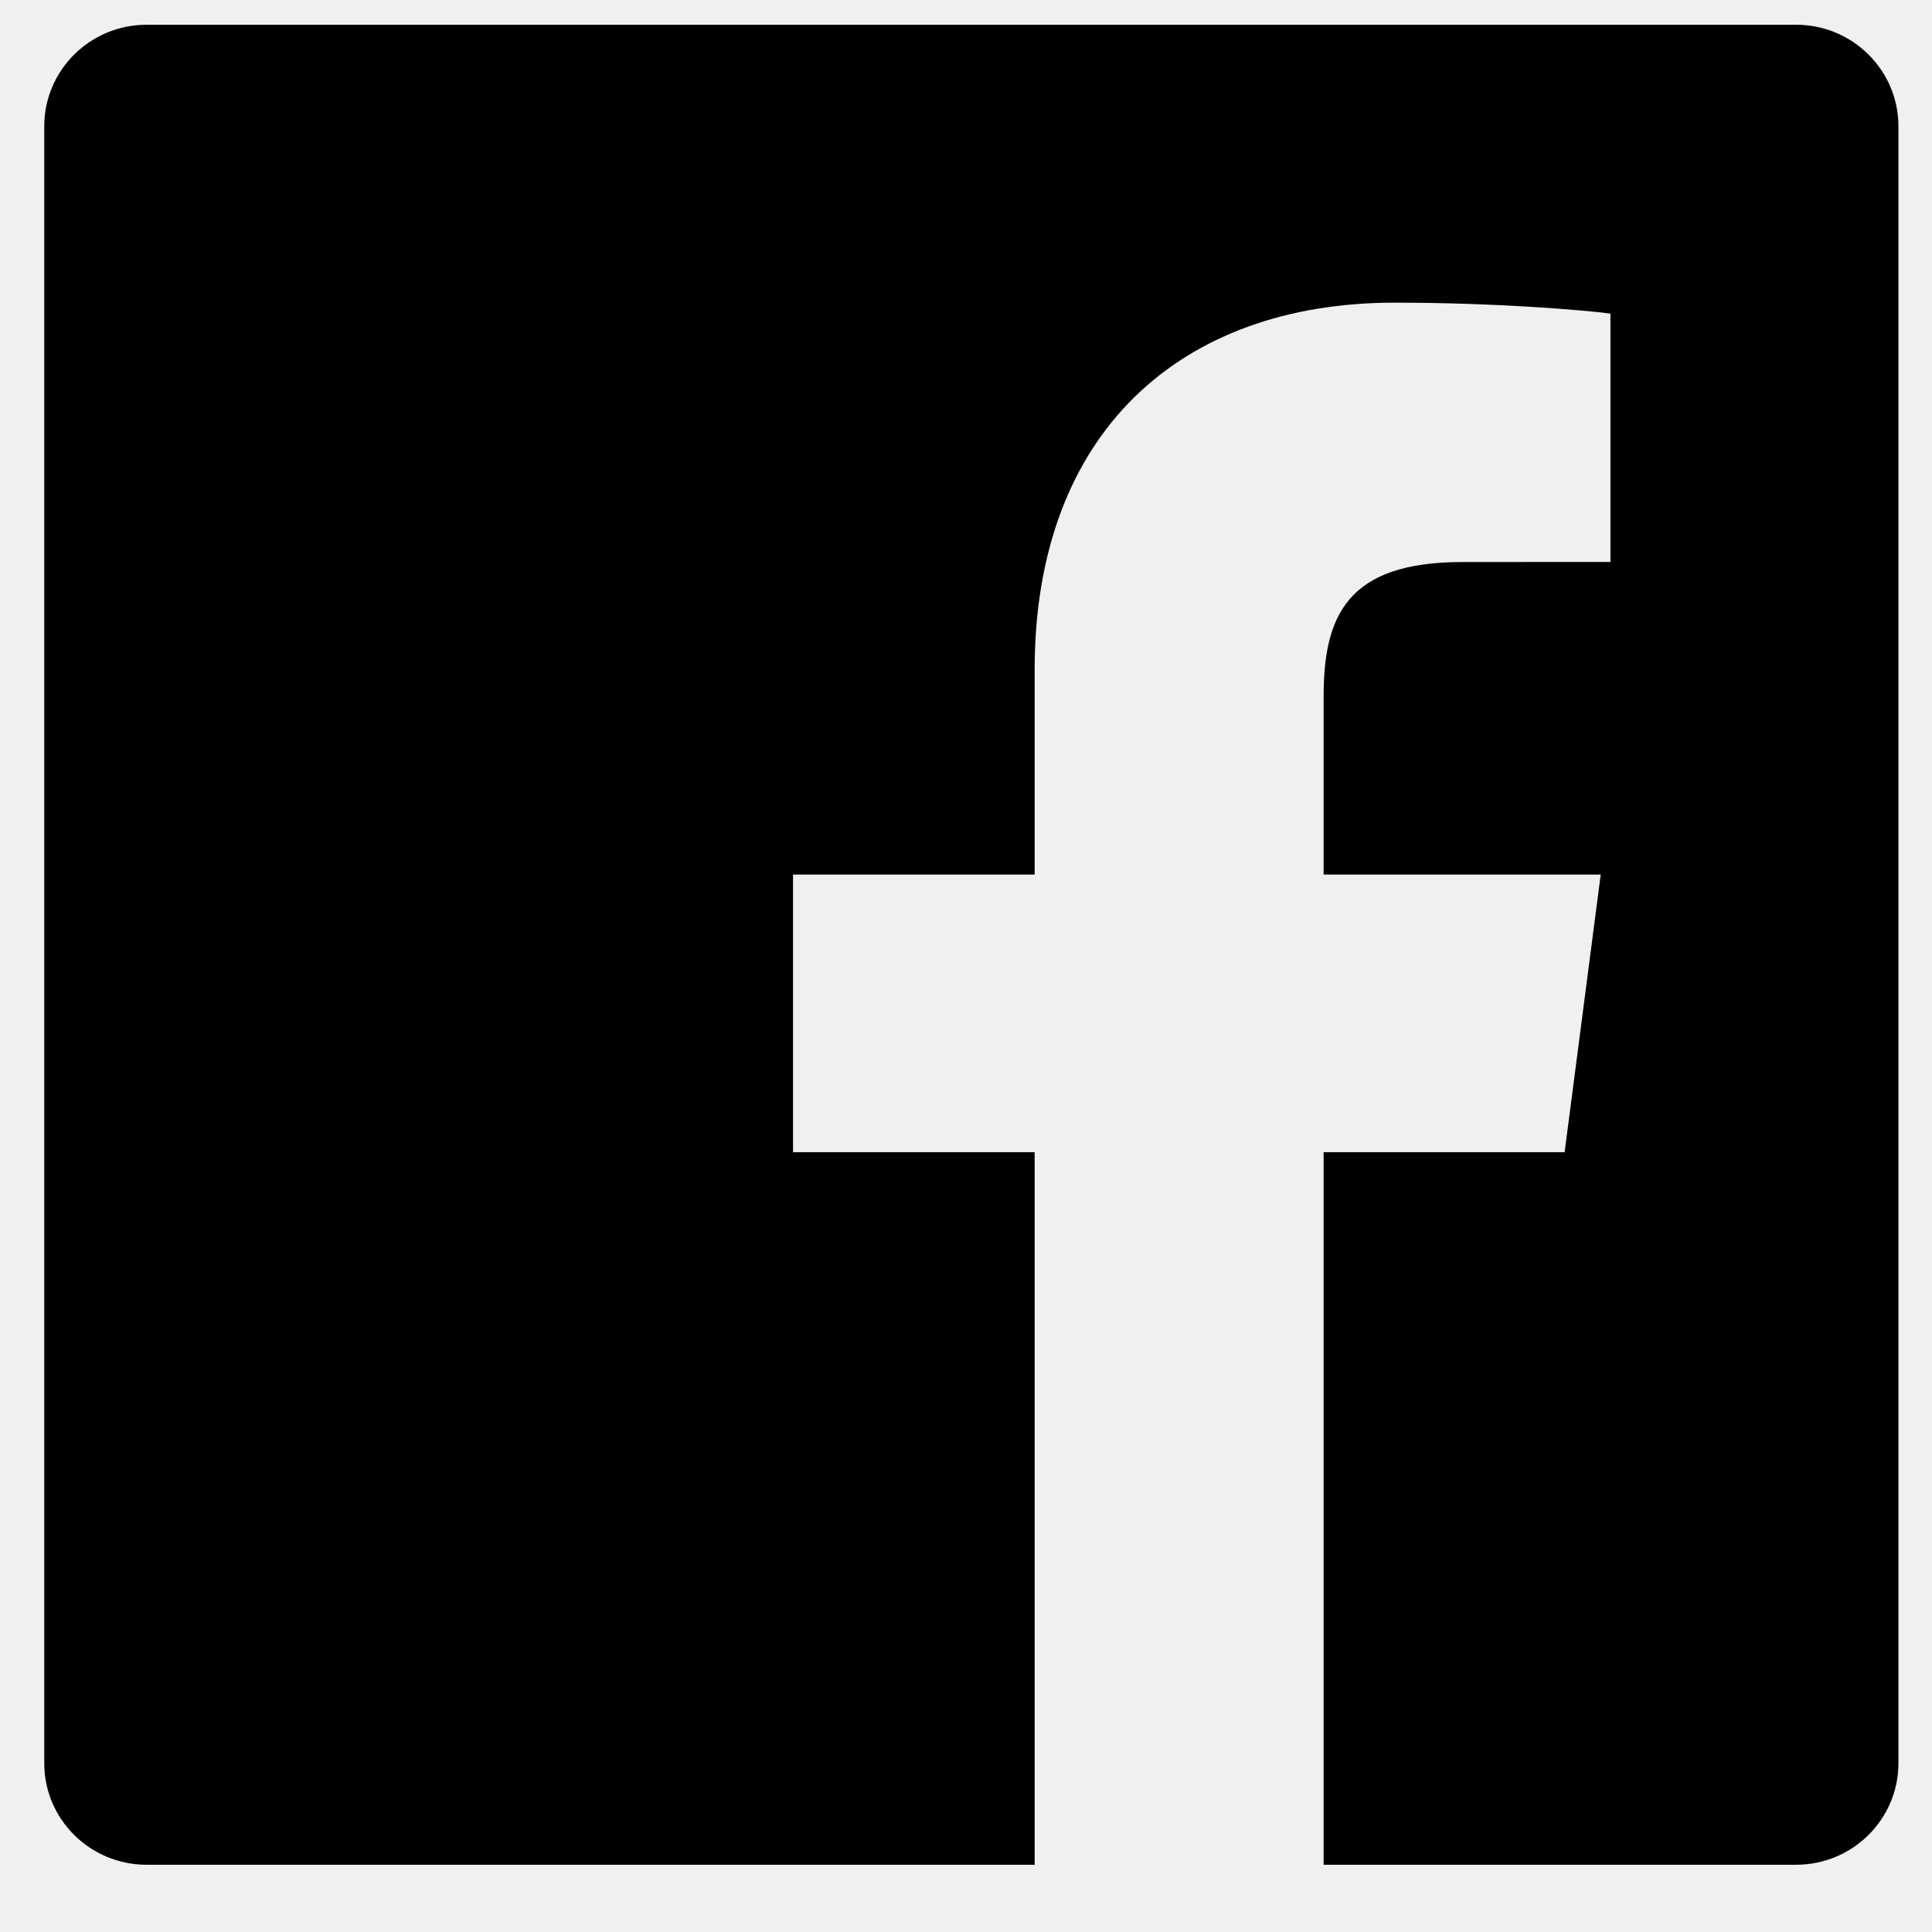
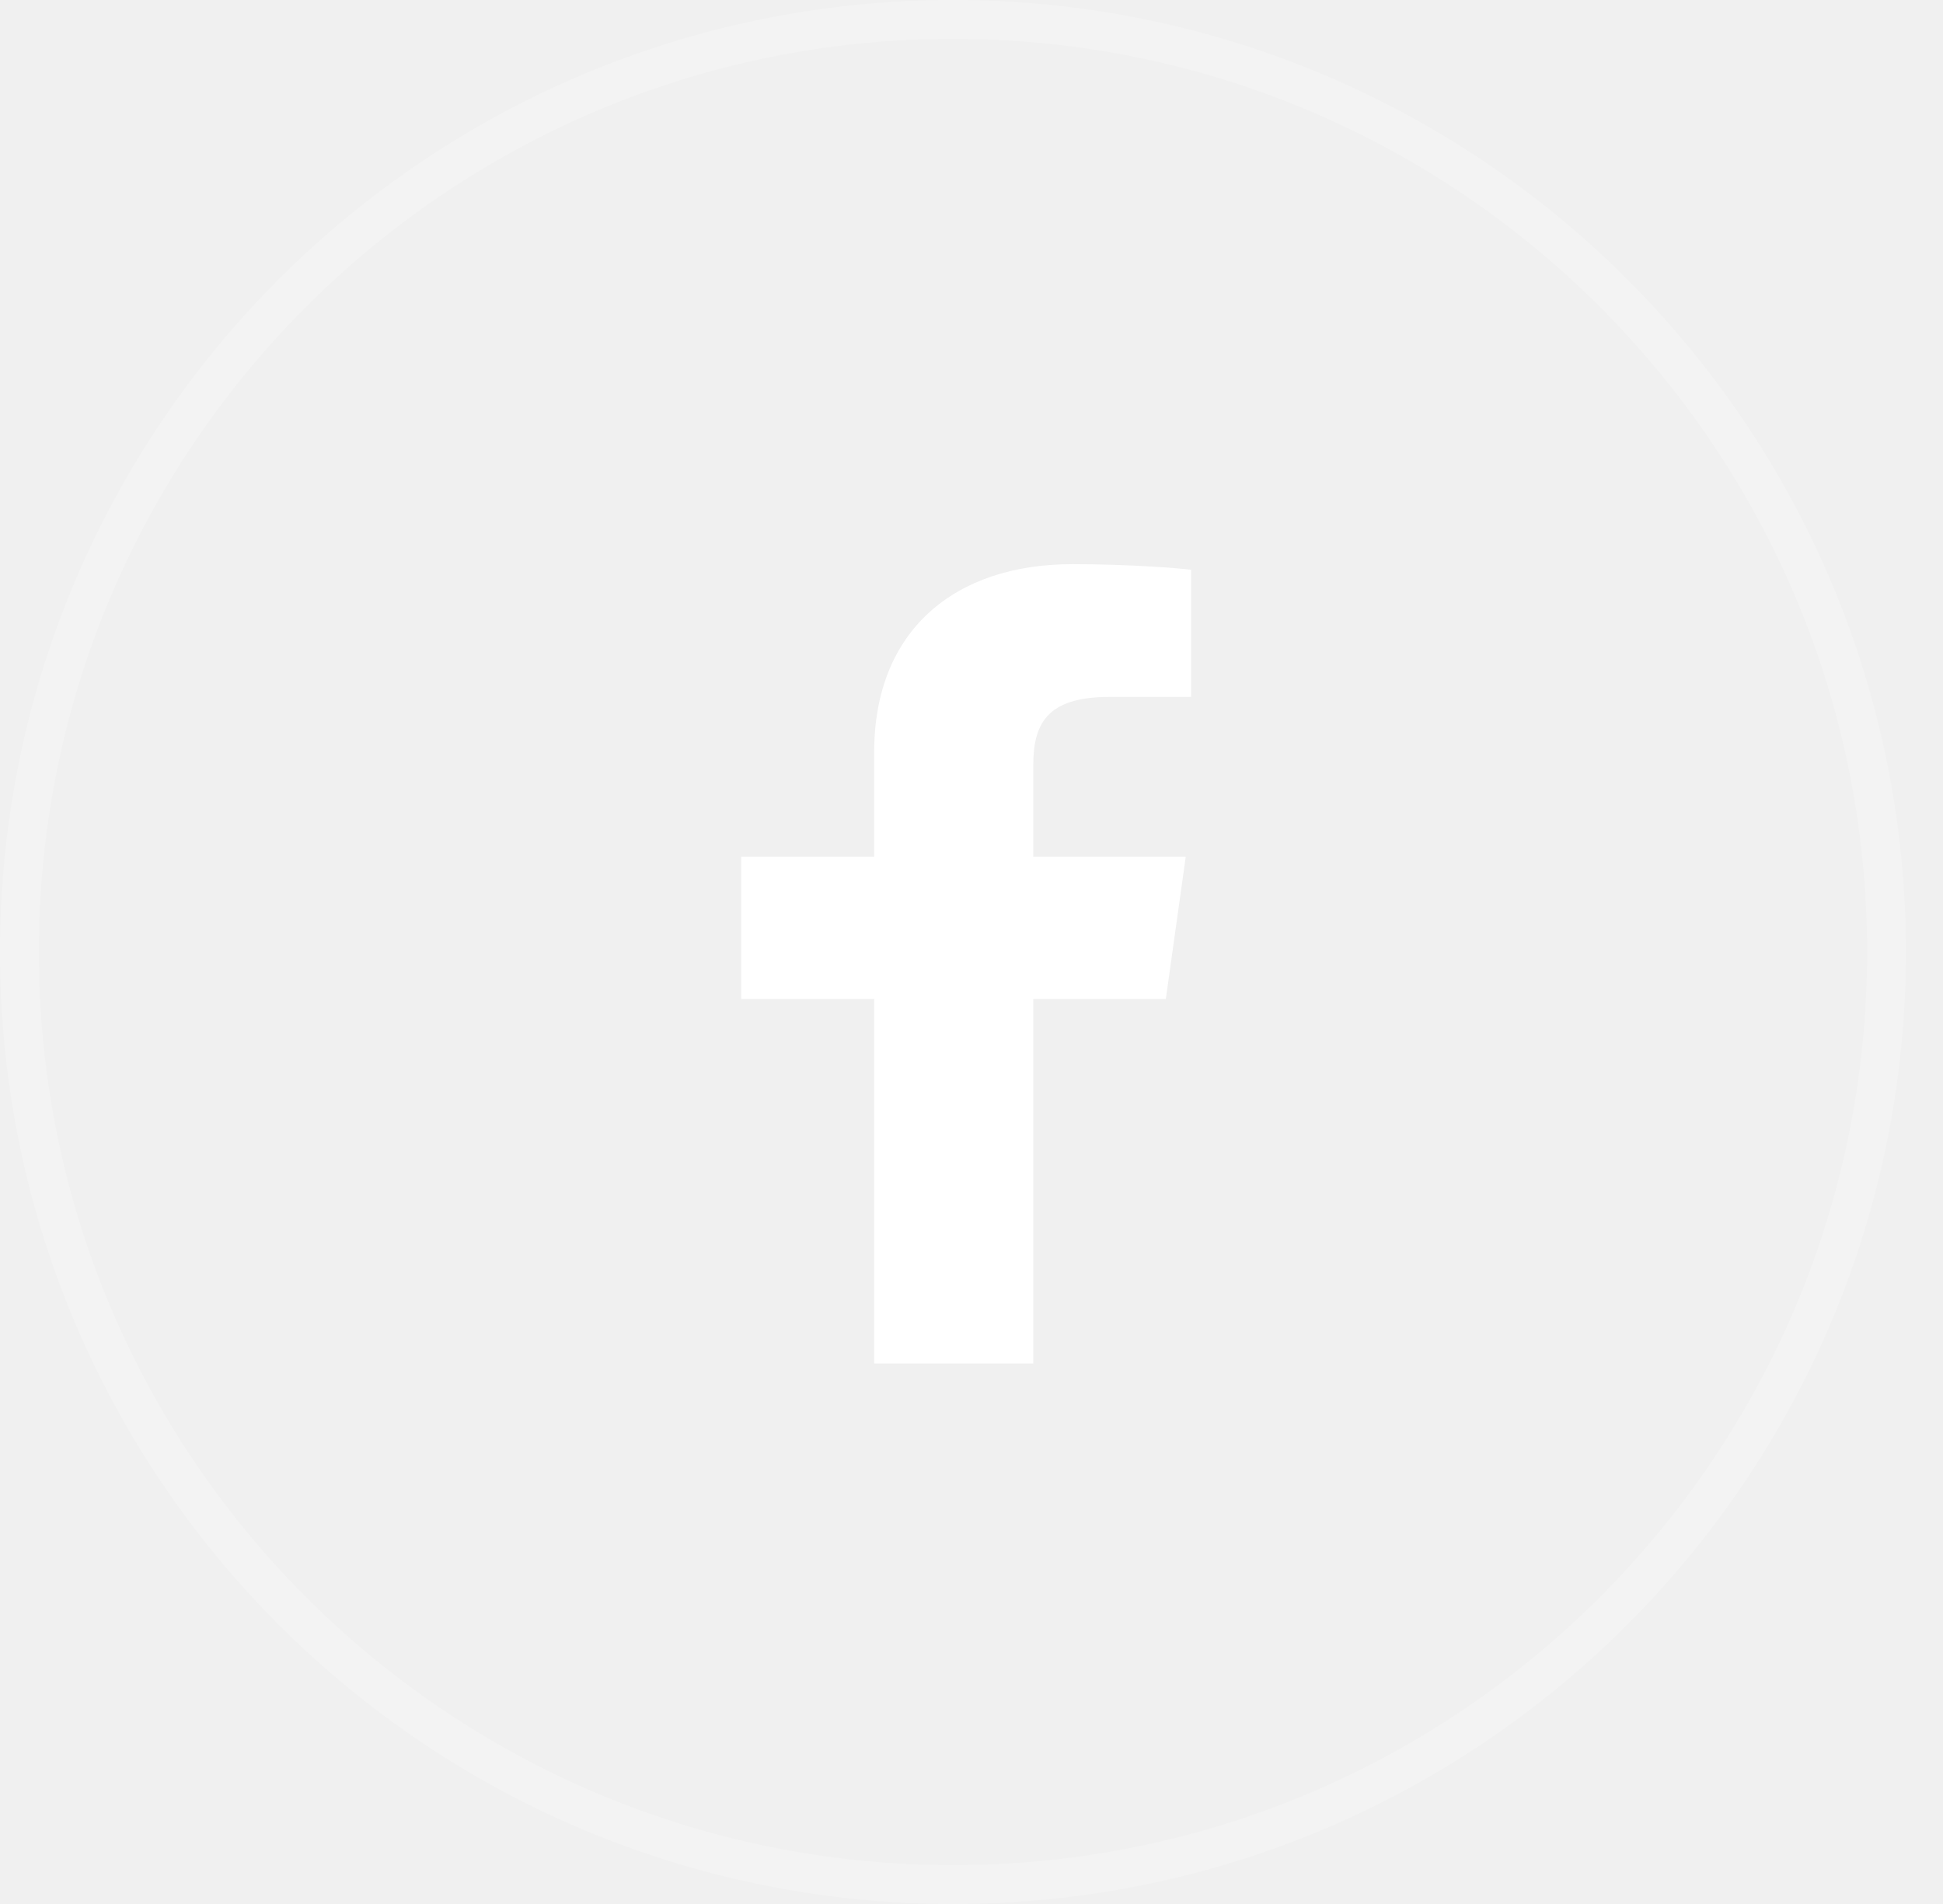
- <svg xmlns="http://www.w3.org/2000/svg" version="1.1" width="32" height="32" viewBox="0 0 32 32">
-   <path d="M2.428 0.41c-0.936 0-1.695 0.753-1.695 1.682v27.112c0 0.929 0.759 1.682 1.695 1.682h14.709v-11.802h-4.002v-4.599h4.002v-3.392c0-3.936 2.423-6.080 5.961-6.080 1.695 0 3.152 0.125 3.576 0.181v4.114l-2.454 0.001c-1.924 0-2.297 0.907-2.297 2.239v2.937h4.59l-0.598 4.599h-3.992v11.802h7.826c0.936 0 1.695-0.753 1.695-1.682v-27.112c0-0.929-0.759-1.682-1.695-1.682h-27.321z" />
+ <svg xmlns="http://www.w3.org/2000/svg" viewBox="0 0 50 49" id="icon-facebook">
+   <g fill="none" fill-rule="evenodd">
+     <ellipse cx="24.523" cy="24.5" stroke="#FFF" opacity=".197" rx="24.023" ry="24" />
+     <path fill="#FFF" fill-rule="nonzero" d="M7.516,20.572 L7.516,11.189 L10.928,11.189 L11.44,7.531 L7.516,7.531 L7.516,5.196 C7.516,4.137 7.833,3.416 9.481,3.416 L11.578,3.415 L11.578,0.143 C11.216,0.1 9.97,0 8.521,0 C5.495,0 3.423,1.704 3.423,4.834 L3.423,7.531 L0,7.531 L0,11.189 L3.423,11.189 L3.423,20.572 L7.516,20.572 Z" transform="translate(19.073 14.519)" />
+   </g>
</svg>
